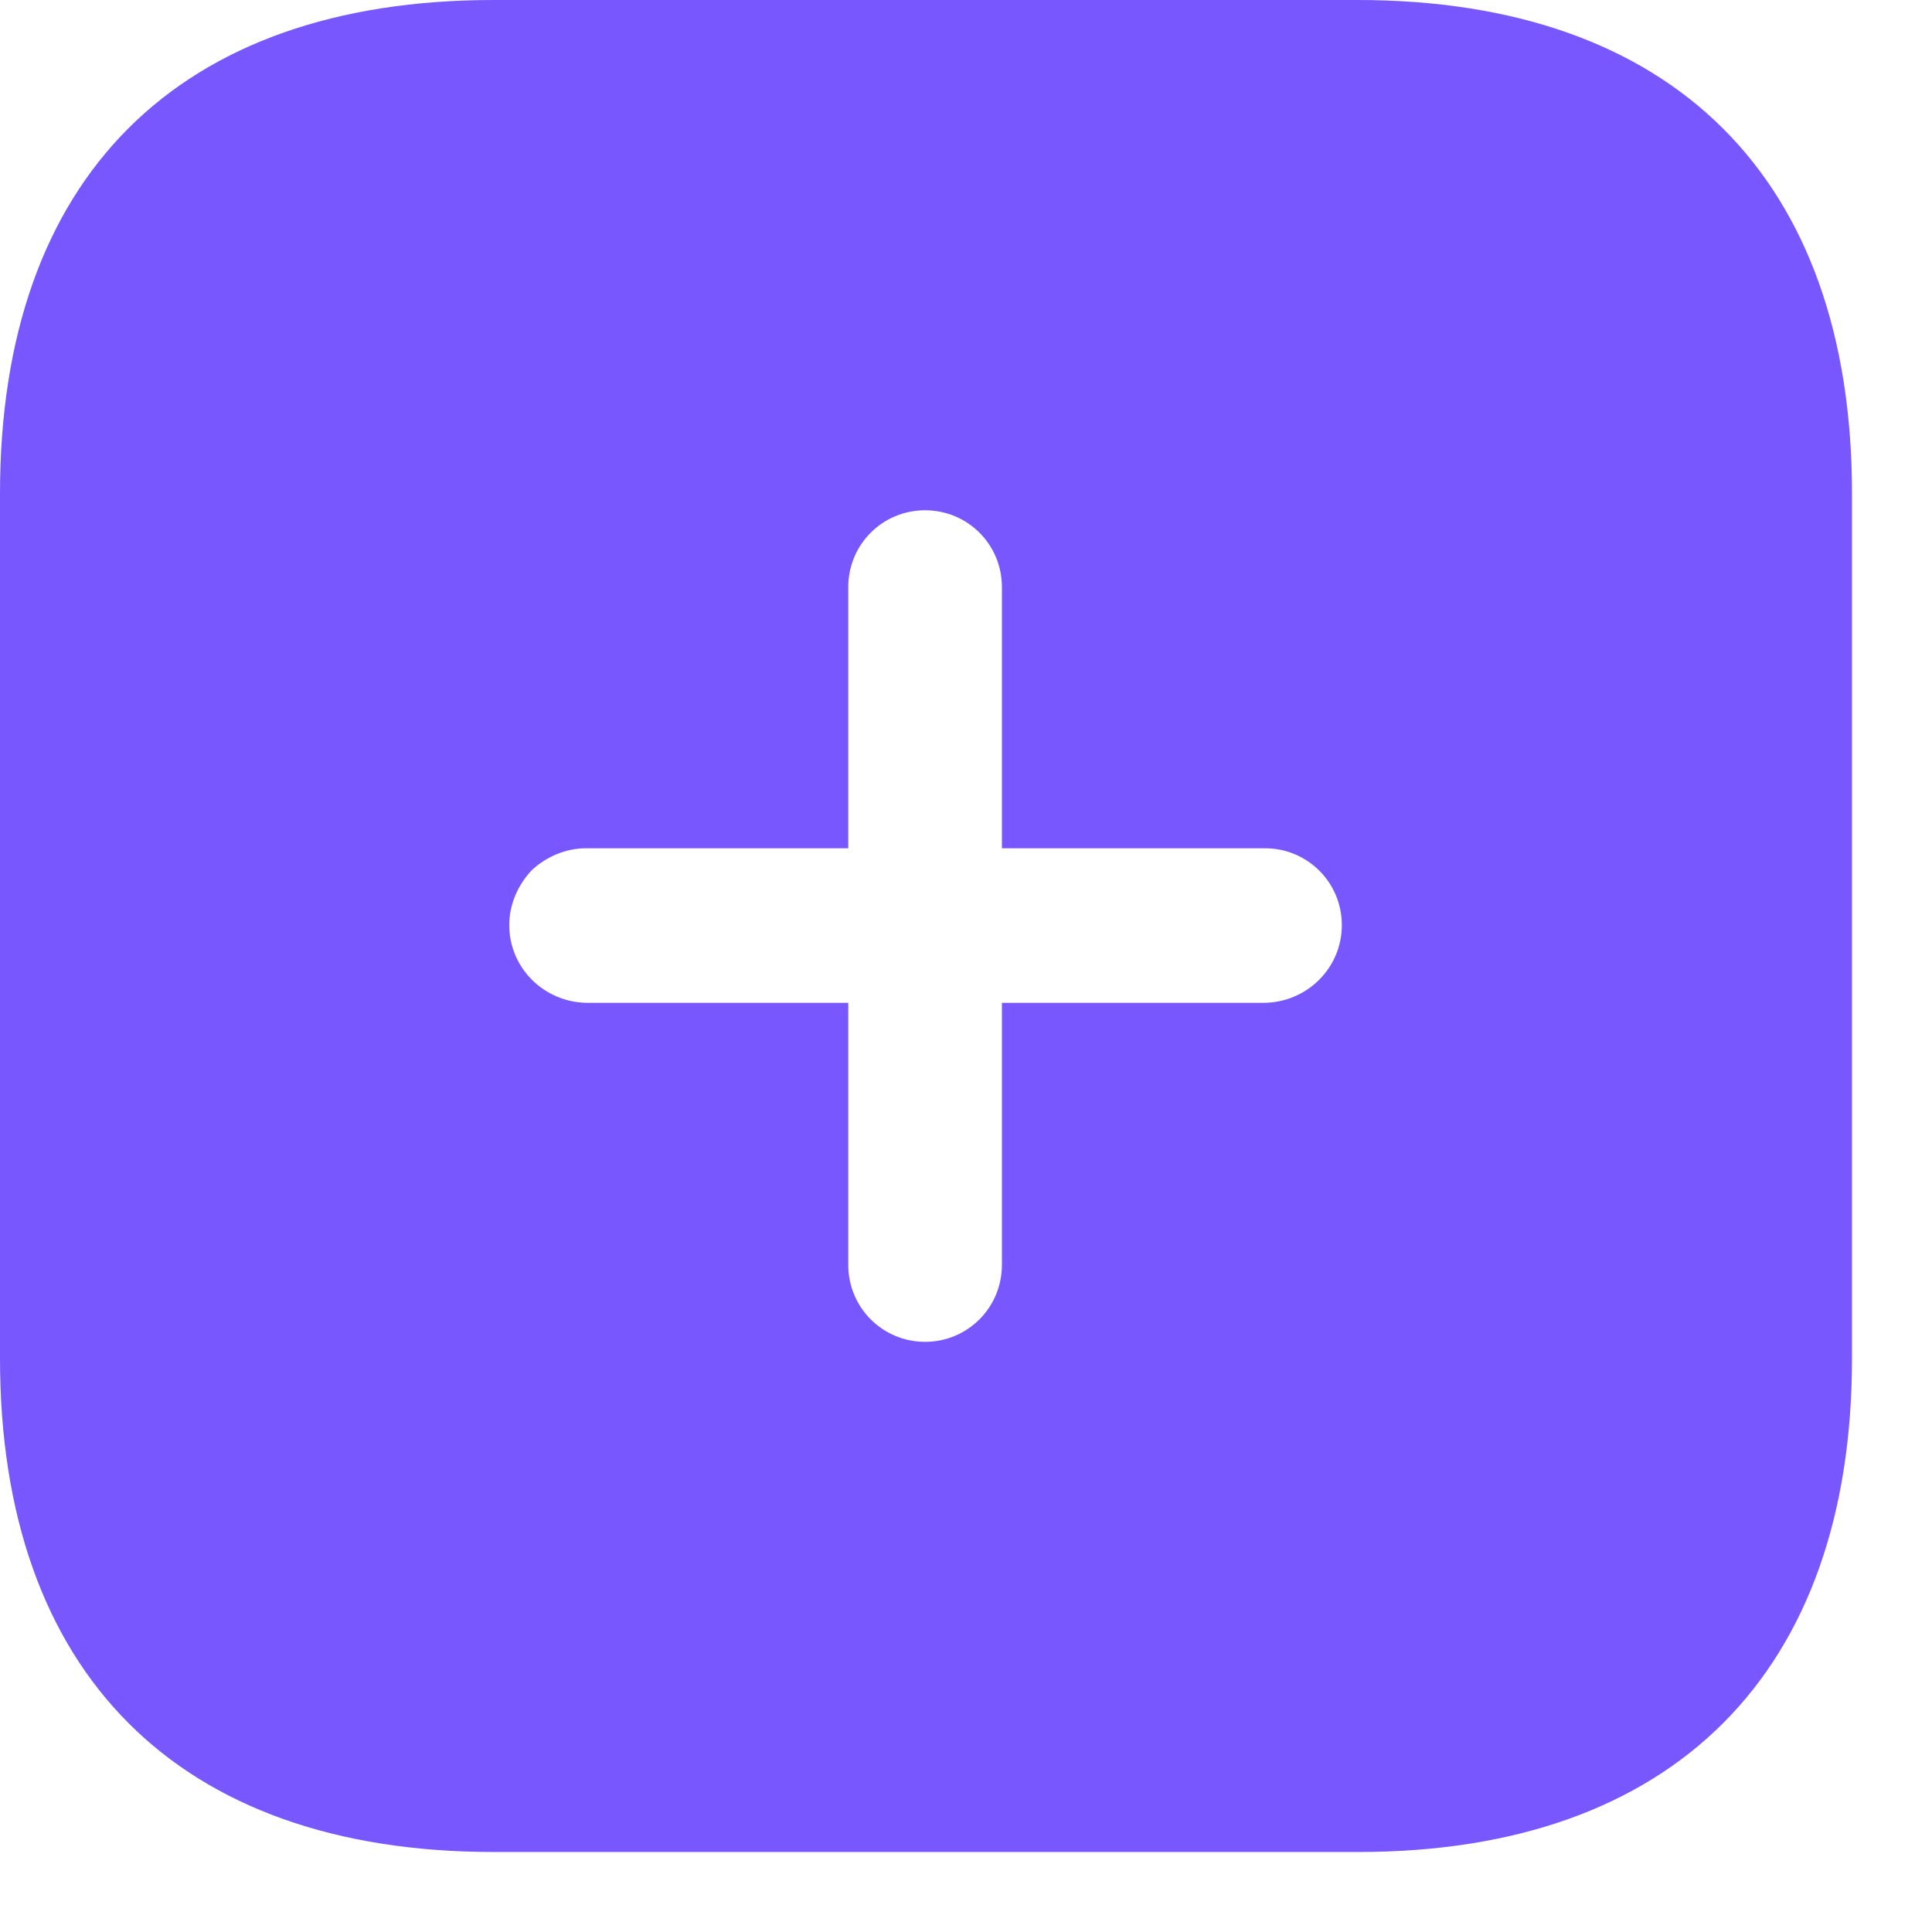
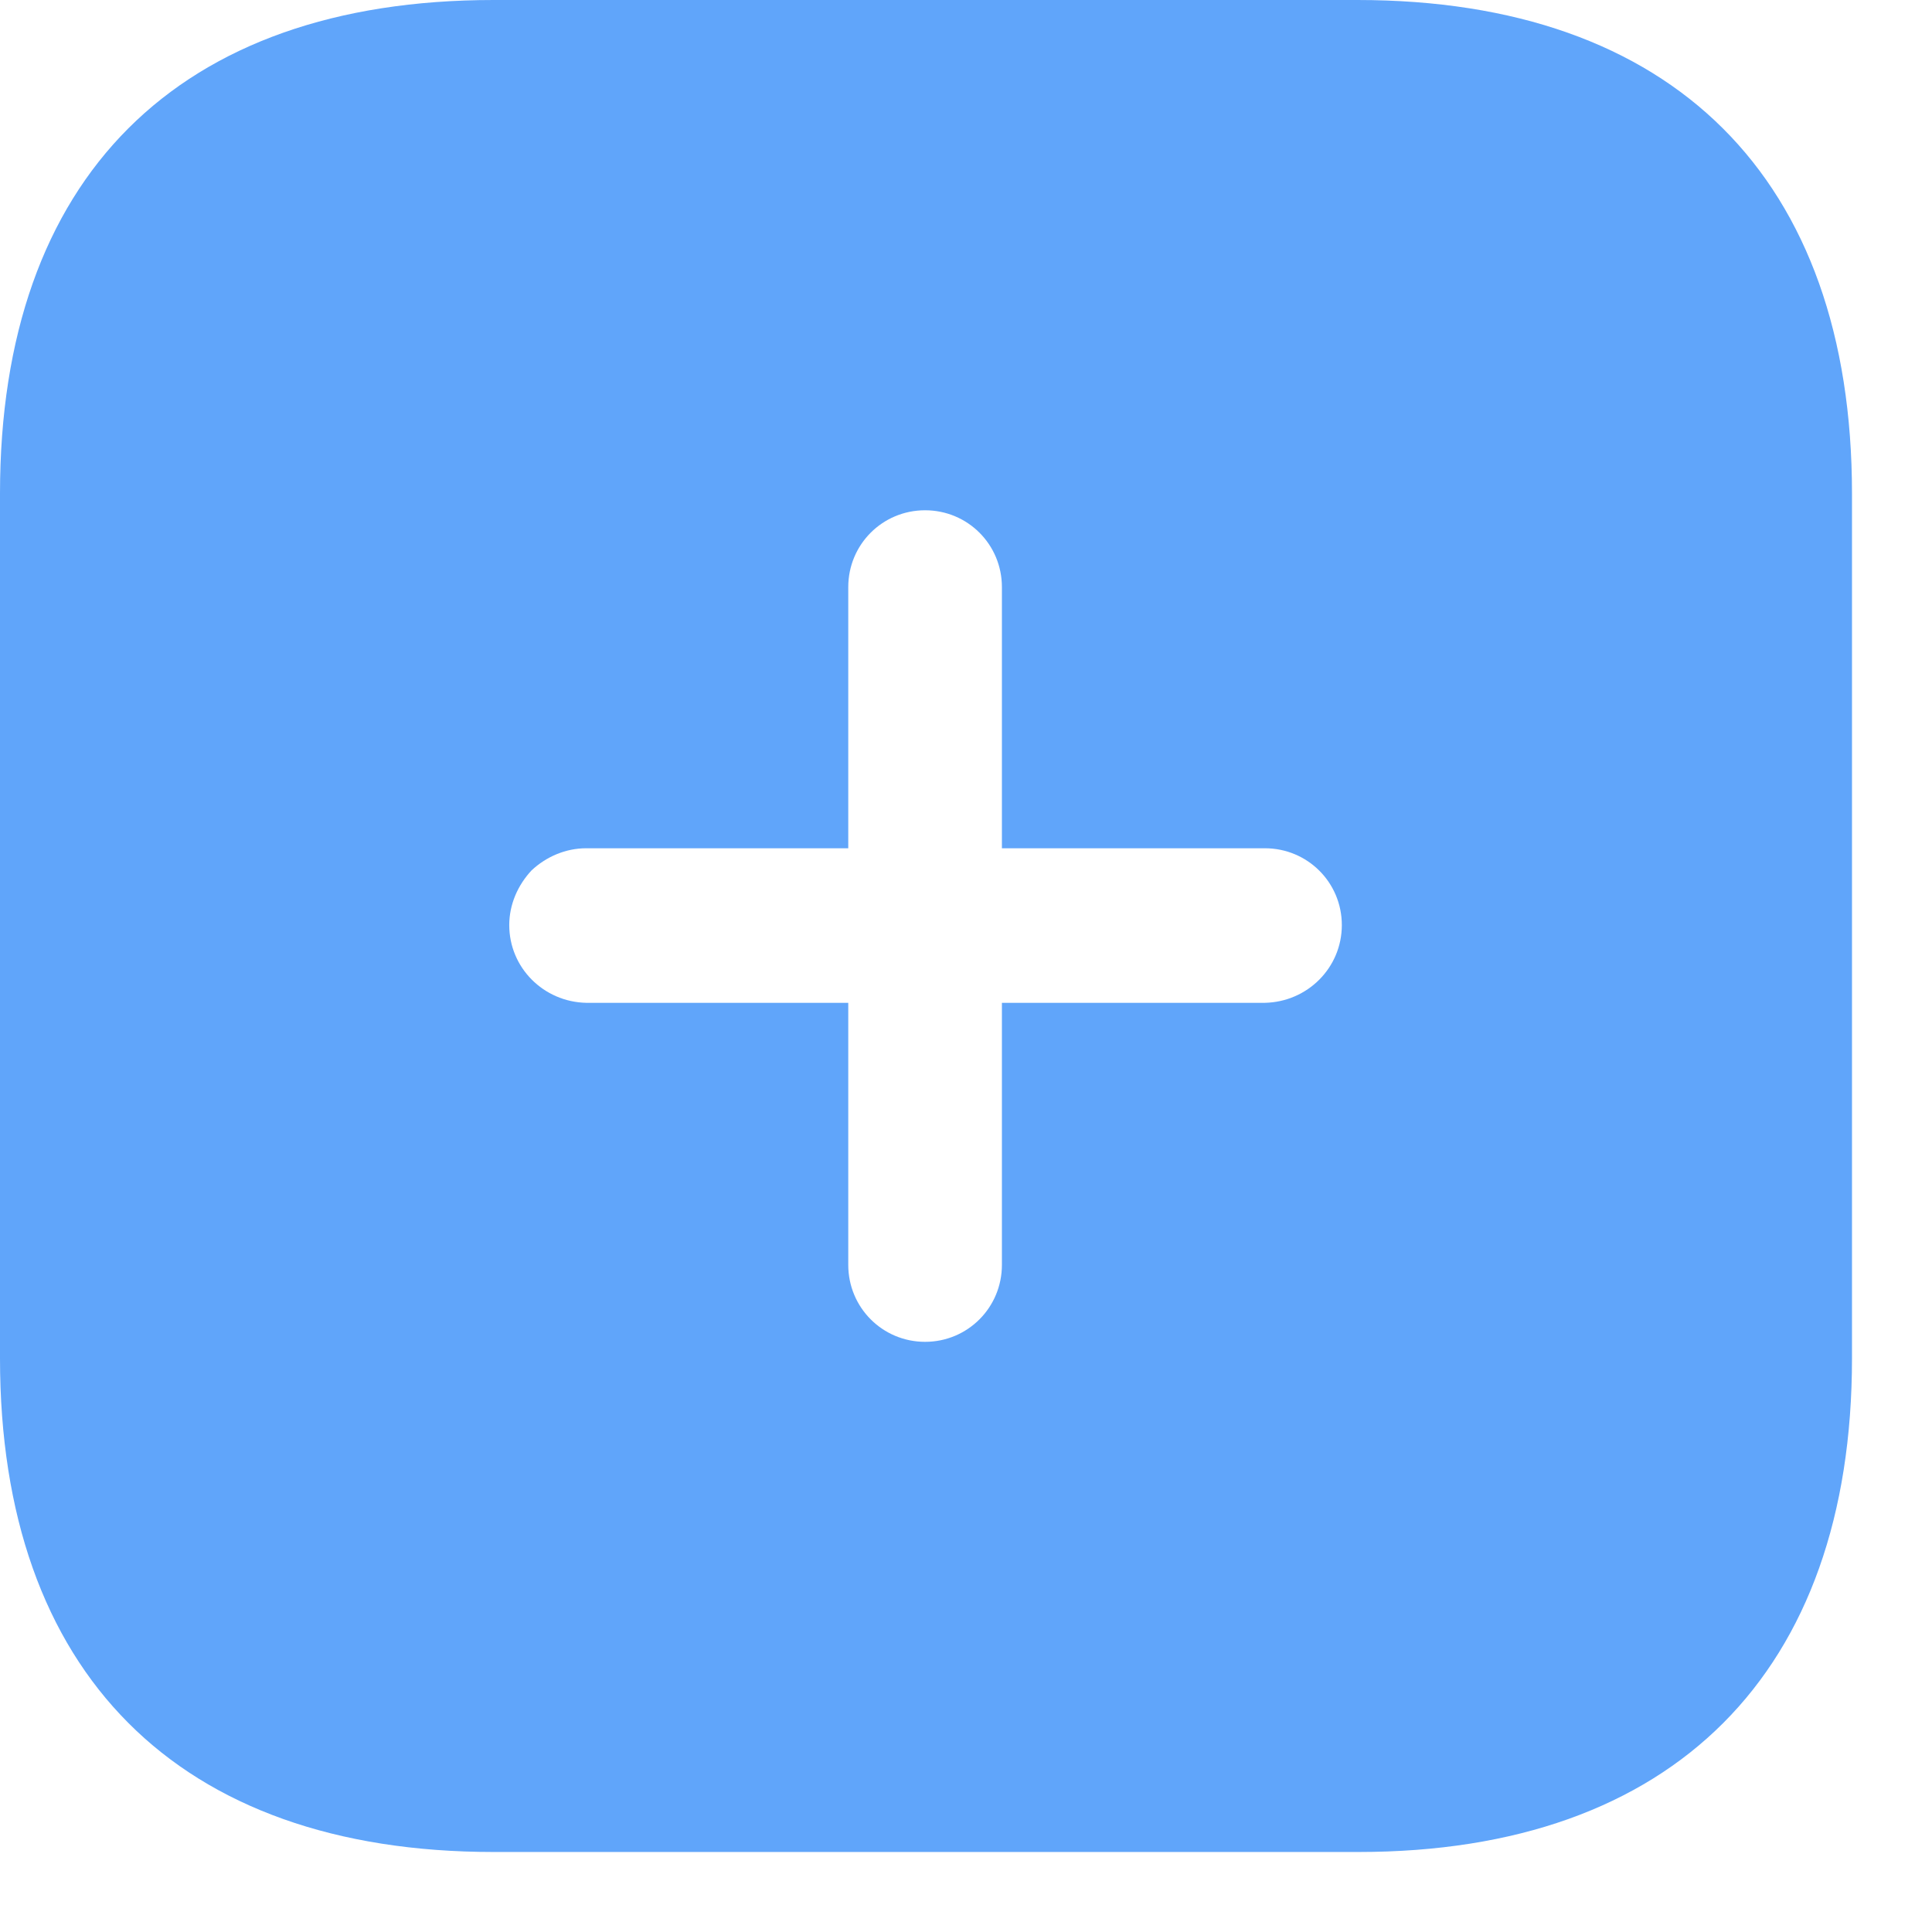
<svg xmlns="http://www.w3.org/2000/svg" width="17" height="17" viewBox="0 0 17 17" fill="none">
-   <path fill-rule="evenodd" clip-rule="evenodd" d="M4.343 0H11.945C14.716 0 16.296 1.564 16.296 4.343V11.953C16.296 14.716 14.724 16.296 11.953 16.296H4.343C1.564 16.296 0 14.716 0 11.953V4.343C0 1.564 1.564 0 4.343 0ZM8.816 8.824H11.13C11.505 8.816 11.807 8.515 11.807 8.14C11.807 7.765 11.505 7.464 11.13 7.464H8.816V5.166C8.816 4.791 8.515 4.49 8.14 4.49C7.765 4.49 7.464 4.791 7.464 5.166V7.464H5.158C4.979 7.464 4.807 7.537 4.677 7.659C4.555 7.79 4.481 7.96 4.481 8.14C4.481 8.515 4.783 8.816 5.158 8.824H7.464V11.13C7.464 11.505 7.765 11.807 8.14 11.807C8.515 11.807 8.816 11.505 8.816 11.13V8.824Z" fill="#7857FF" />
+   <path fill-rule="evenodd" clip-rule="evenodd" d="M4.343 0H11.945C14.716 0 16.296 1.564 16.296 4.343V11.953C16.296 14.716 14.724 16.296 11.953 16.296H4.343C1.564 16.296 0 14.716 0 11.953V4.343C0 1.564 1.564 0 4.343 0ZM8.816 8.824H11.13C11.505 8.816 11.807 8.515 11.807 8.14C11.807 7.765 11.505 7.464 11.13 7.464H8.816V5.166C8.816 4.791 8.515 4.49 8.14 4.49C7.765 4.49 7.464 4.791 7.464 5.166V7.464H5.158C4.979 7.464 4.807 7.537 4.677 7.659C4.555 7.79 4.481 7.96 4.481 8.14C4.481 8.515 4.783 8.816 5.158 8.824H7.464V11.13C7.464 11.505 7.765 11.807 8.14 11.807C8.515 11.807 8.816 11.505 8.816 11.13V8.824Z" fill="#60A5FA" />
</svg>
